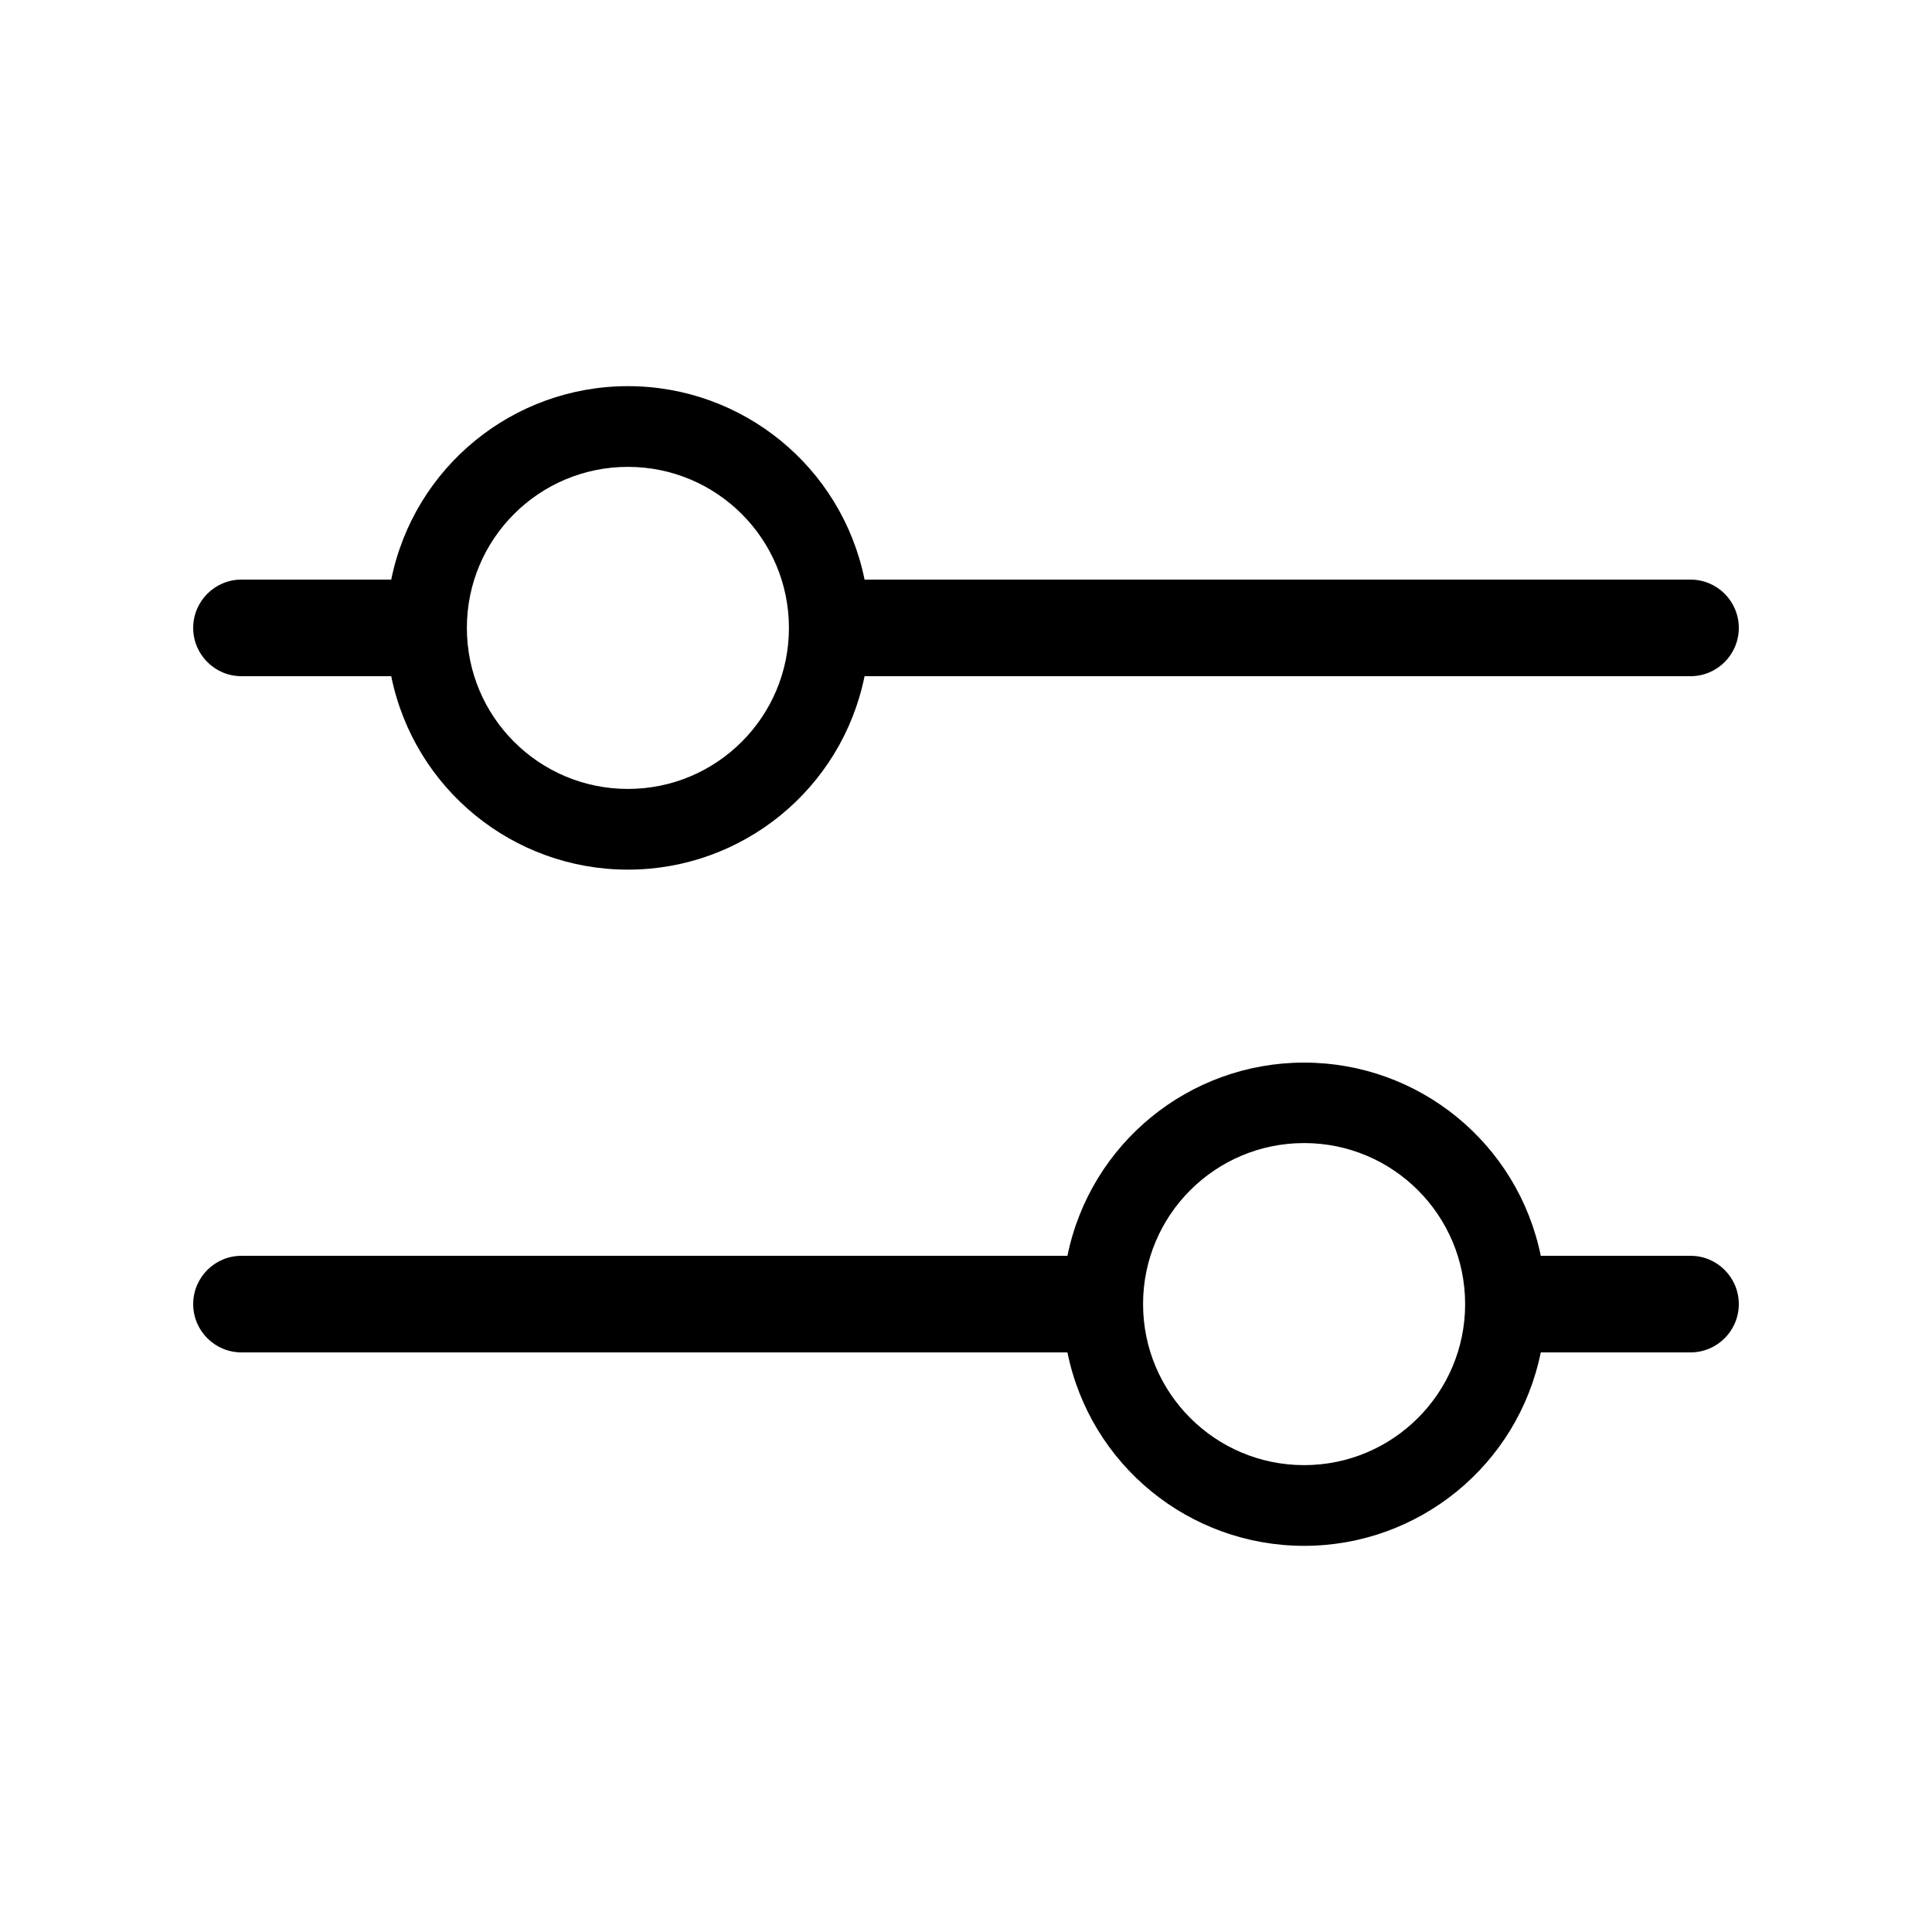
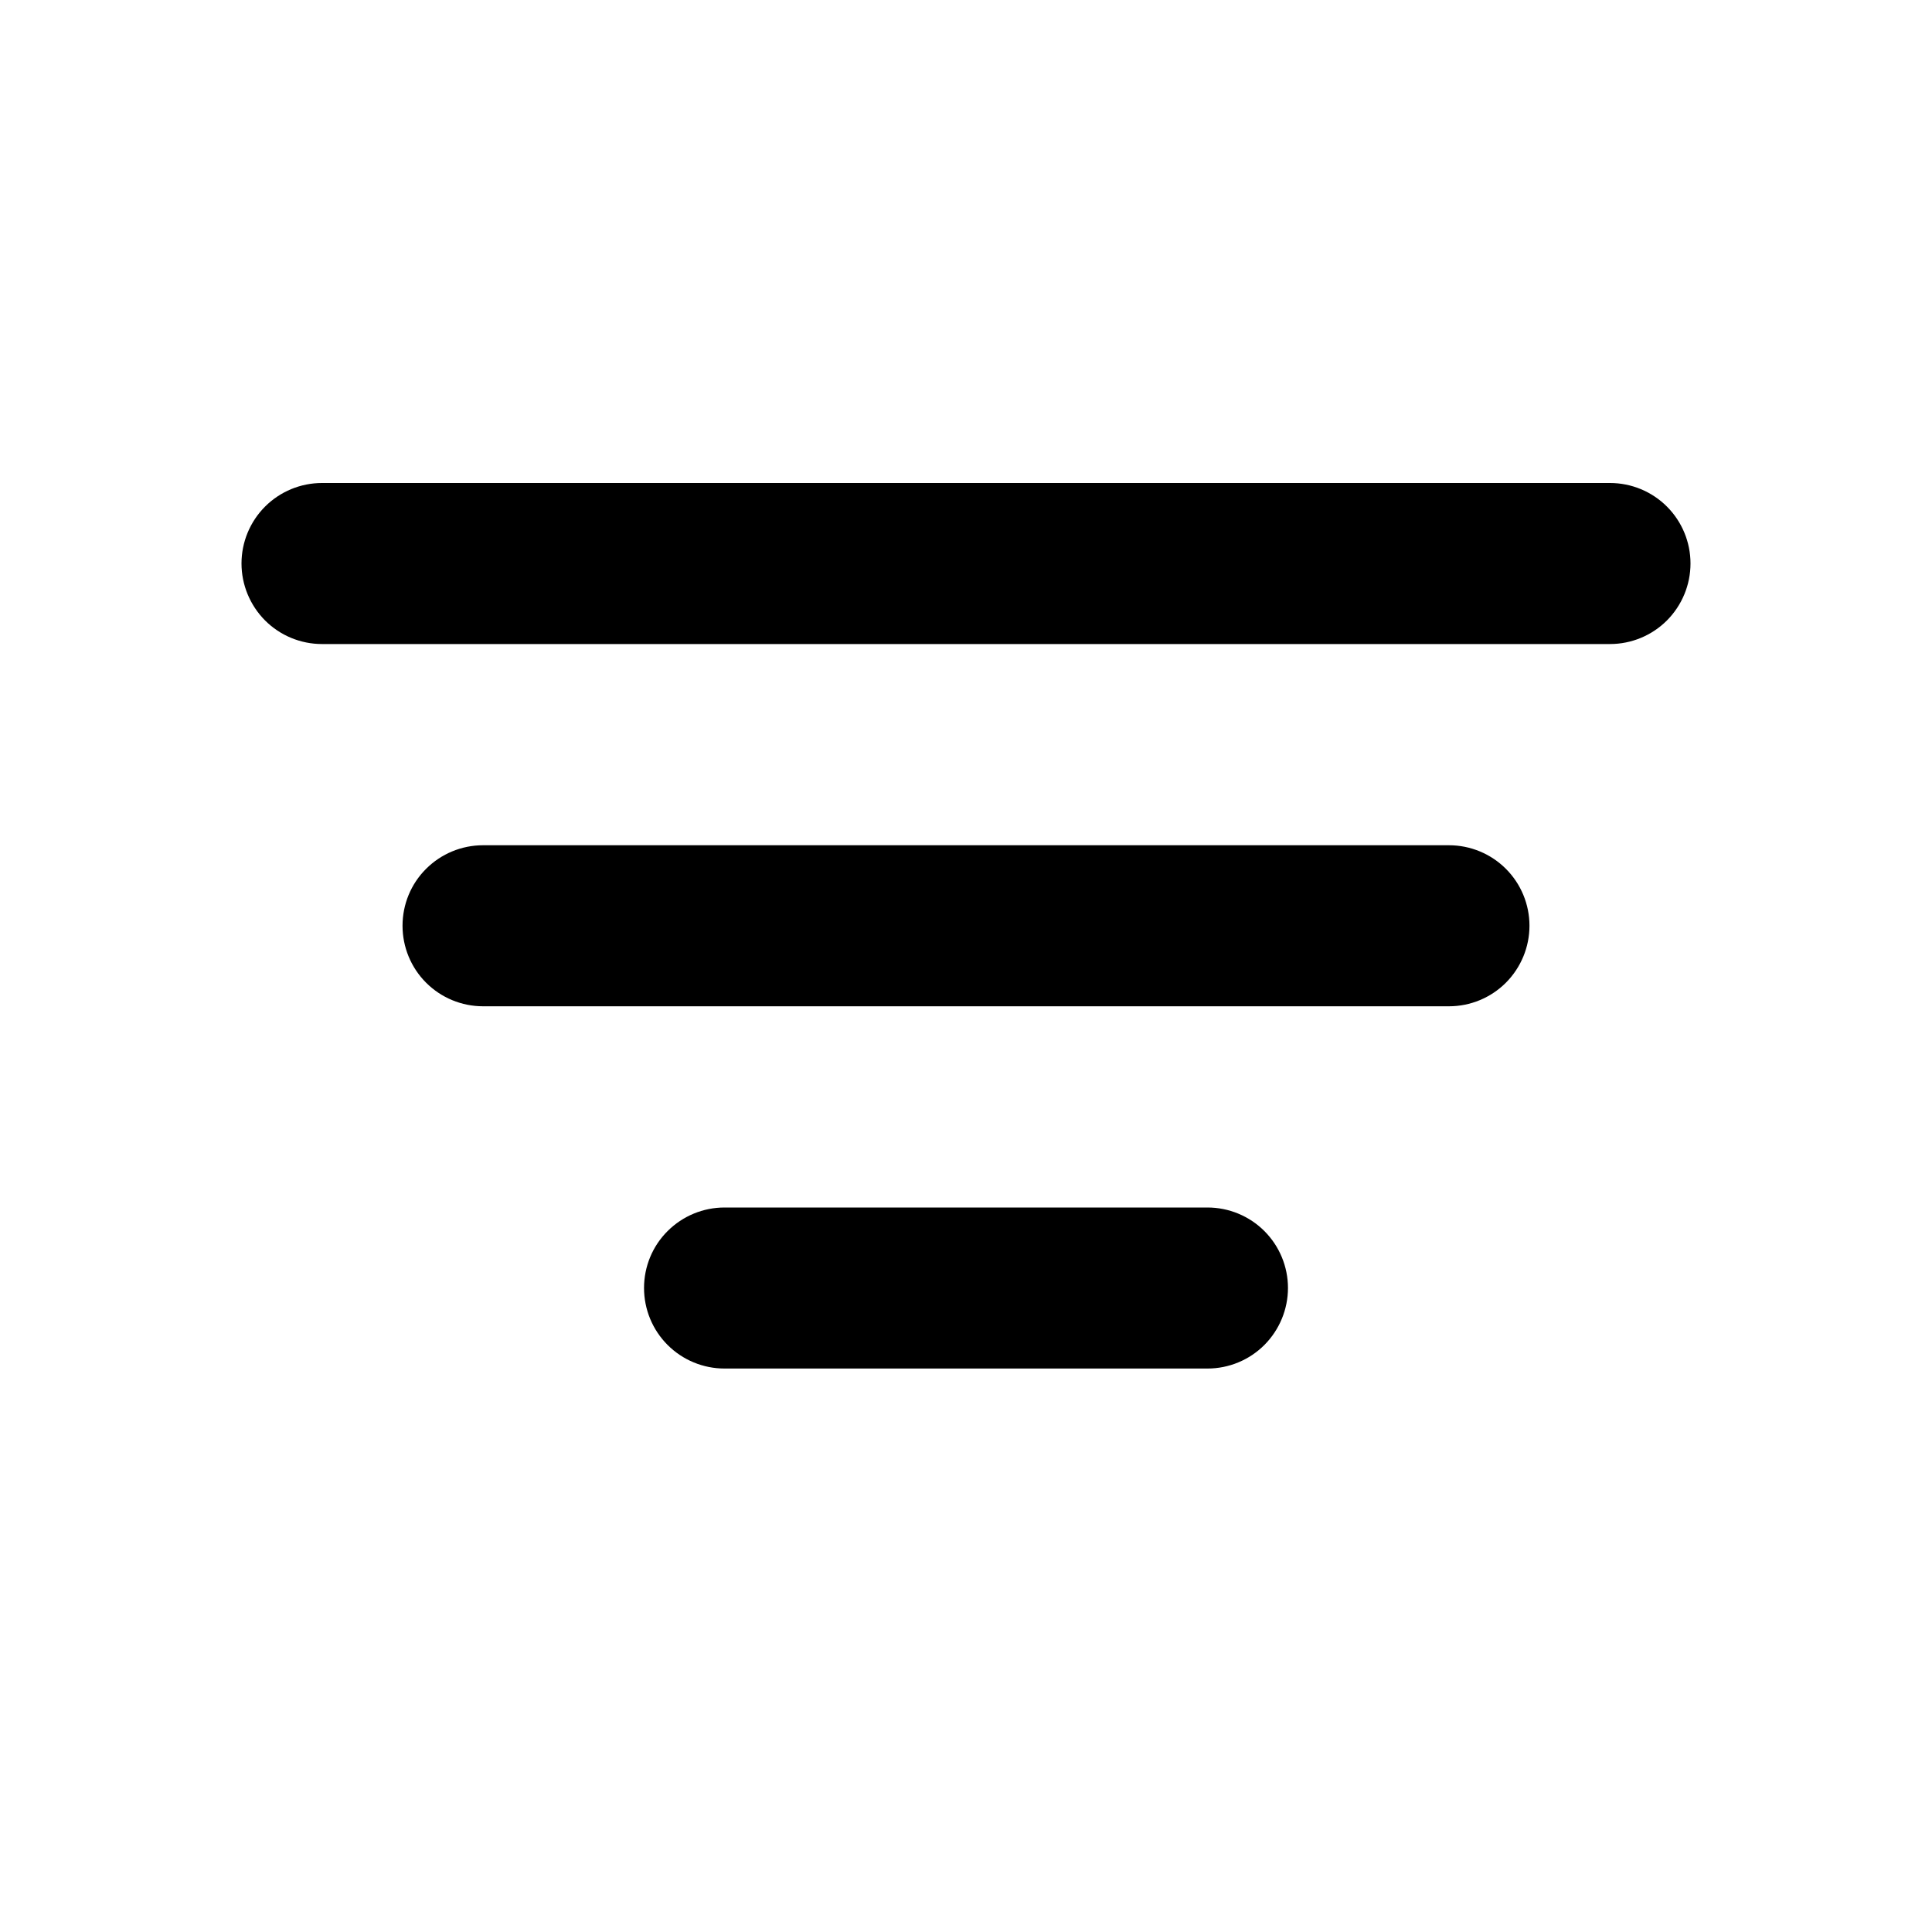
- <svg xmlns="http://www.w3.org/2000/svg" fill="none" class="icon icon-filter" viewBox="0 0 20 20">
-   <path fill="currentColor" fill-rule="evenodd" d="M4.833 6.5a1.667 1.667 0 1 1 3.334 0 1.667 1.667 0 0 1-3.334 0M4.05 7H2.5a.5.5 0 0 1 0-1h1.55a2.5 2.5 0 0 1 4.9 0h8.55a.5.5 0 0 1 0 1H8.95a2.5 2.5 0 0 1-4.9 0m11.117 6.5a1.667 1.667 0 1 0-3.334 0 1.667 1.667 0 0 0 3.334 0M13.5 11a2.5 2.5 0 0 1 2.45 2h1.55a.5.5 0 0 1 0 1h-1.55a2.5 2.5 0 0 1-4.9 0H2.5a.5.5 0 0 1 0-1h8.55a2.5 2.5 0 0 1 2.45-2" />
+ <svg xmlns="http://www.w3.org/2000/svg" width="20" height="20" viewBox="0 0 20 20" class="icon icon-filter" fill="none">
+   <path fill-rule="evenodd" clip-rule="evenodd" d="M2.5 5.833C2.5 5.612 2.588 5.4 2.744 5.244C2.9 5.088 3.112 5 3.333 5H16.667C16.888 5 17.1 5.088 17.256 5.244C17.412 5.4 17.5 5.612 17.5 5.833C17.5 6.054 17.412 6.266 17.256 6.423C17.1 6.579 16.888 6.667 16.667 6.667H3.333C3.112 6.667 2.9 6.579 2.744 6.423C2.588 6.266 2.5 6.054 2.5 5.833ZM4.167 9.583C4.167 9.362 4.254 9.15 4.411 8.994C4.567 8.838 4.779 8.75 5 8.75H15C15.221 8.75 15.433 8.838 15.589 8.994C15.745 9.15 15.833 9.362 15.833 9.583C15.833 9.804 15.745 10.016 15.589 10.173C15.433 10.329 15.221 10.417 15 10.417H5C4.779 10.417 4.567 10.329 4.411 10.173C4.254 10.016 4.167 9.804 4.167 9.583ZM6.667 13.333C6.667 13.112 6.754 12.9 6.911 12.744C7.067 12.588 7.279 12.5 7.5 12.5H12.5C12.721 12.5 12.933 12.588 13.089 12.744C13.245 12.9 13.333 13.112 13.333 13.333C13.333 13.554 13.245 13.766 13.089 13.923C12.933 14.079 12.721 14.167 12.5 14.167H7.5C7.279 14.167 7.067 14.079 6.911 13.923C6.754 13.766 6.667 13.554 6.667 13.333Z" fill="currentColor" />
</svg>
